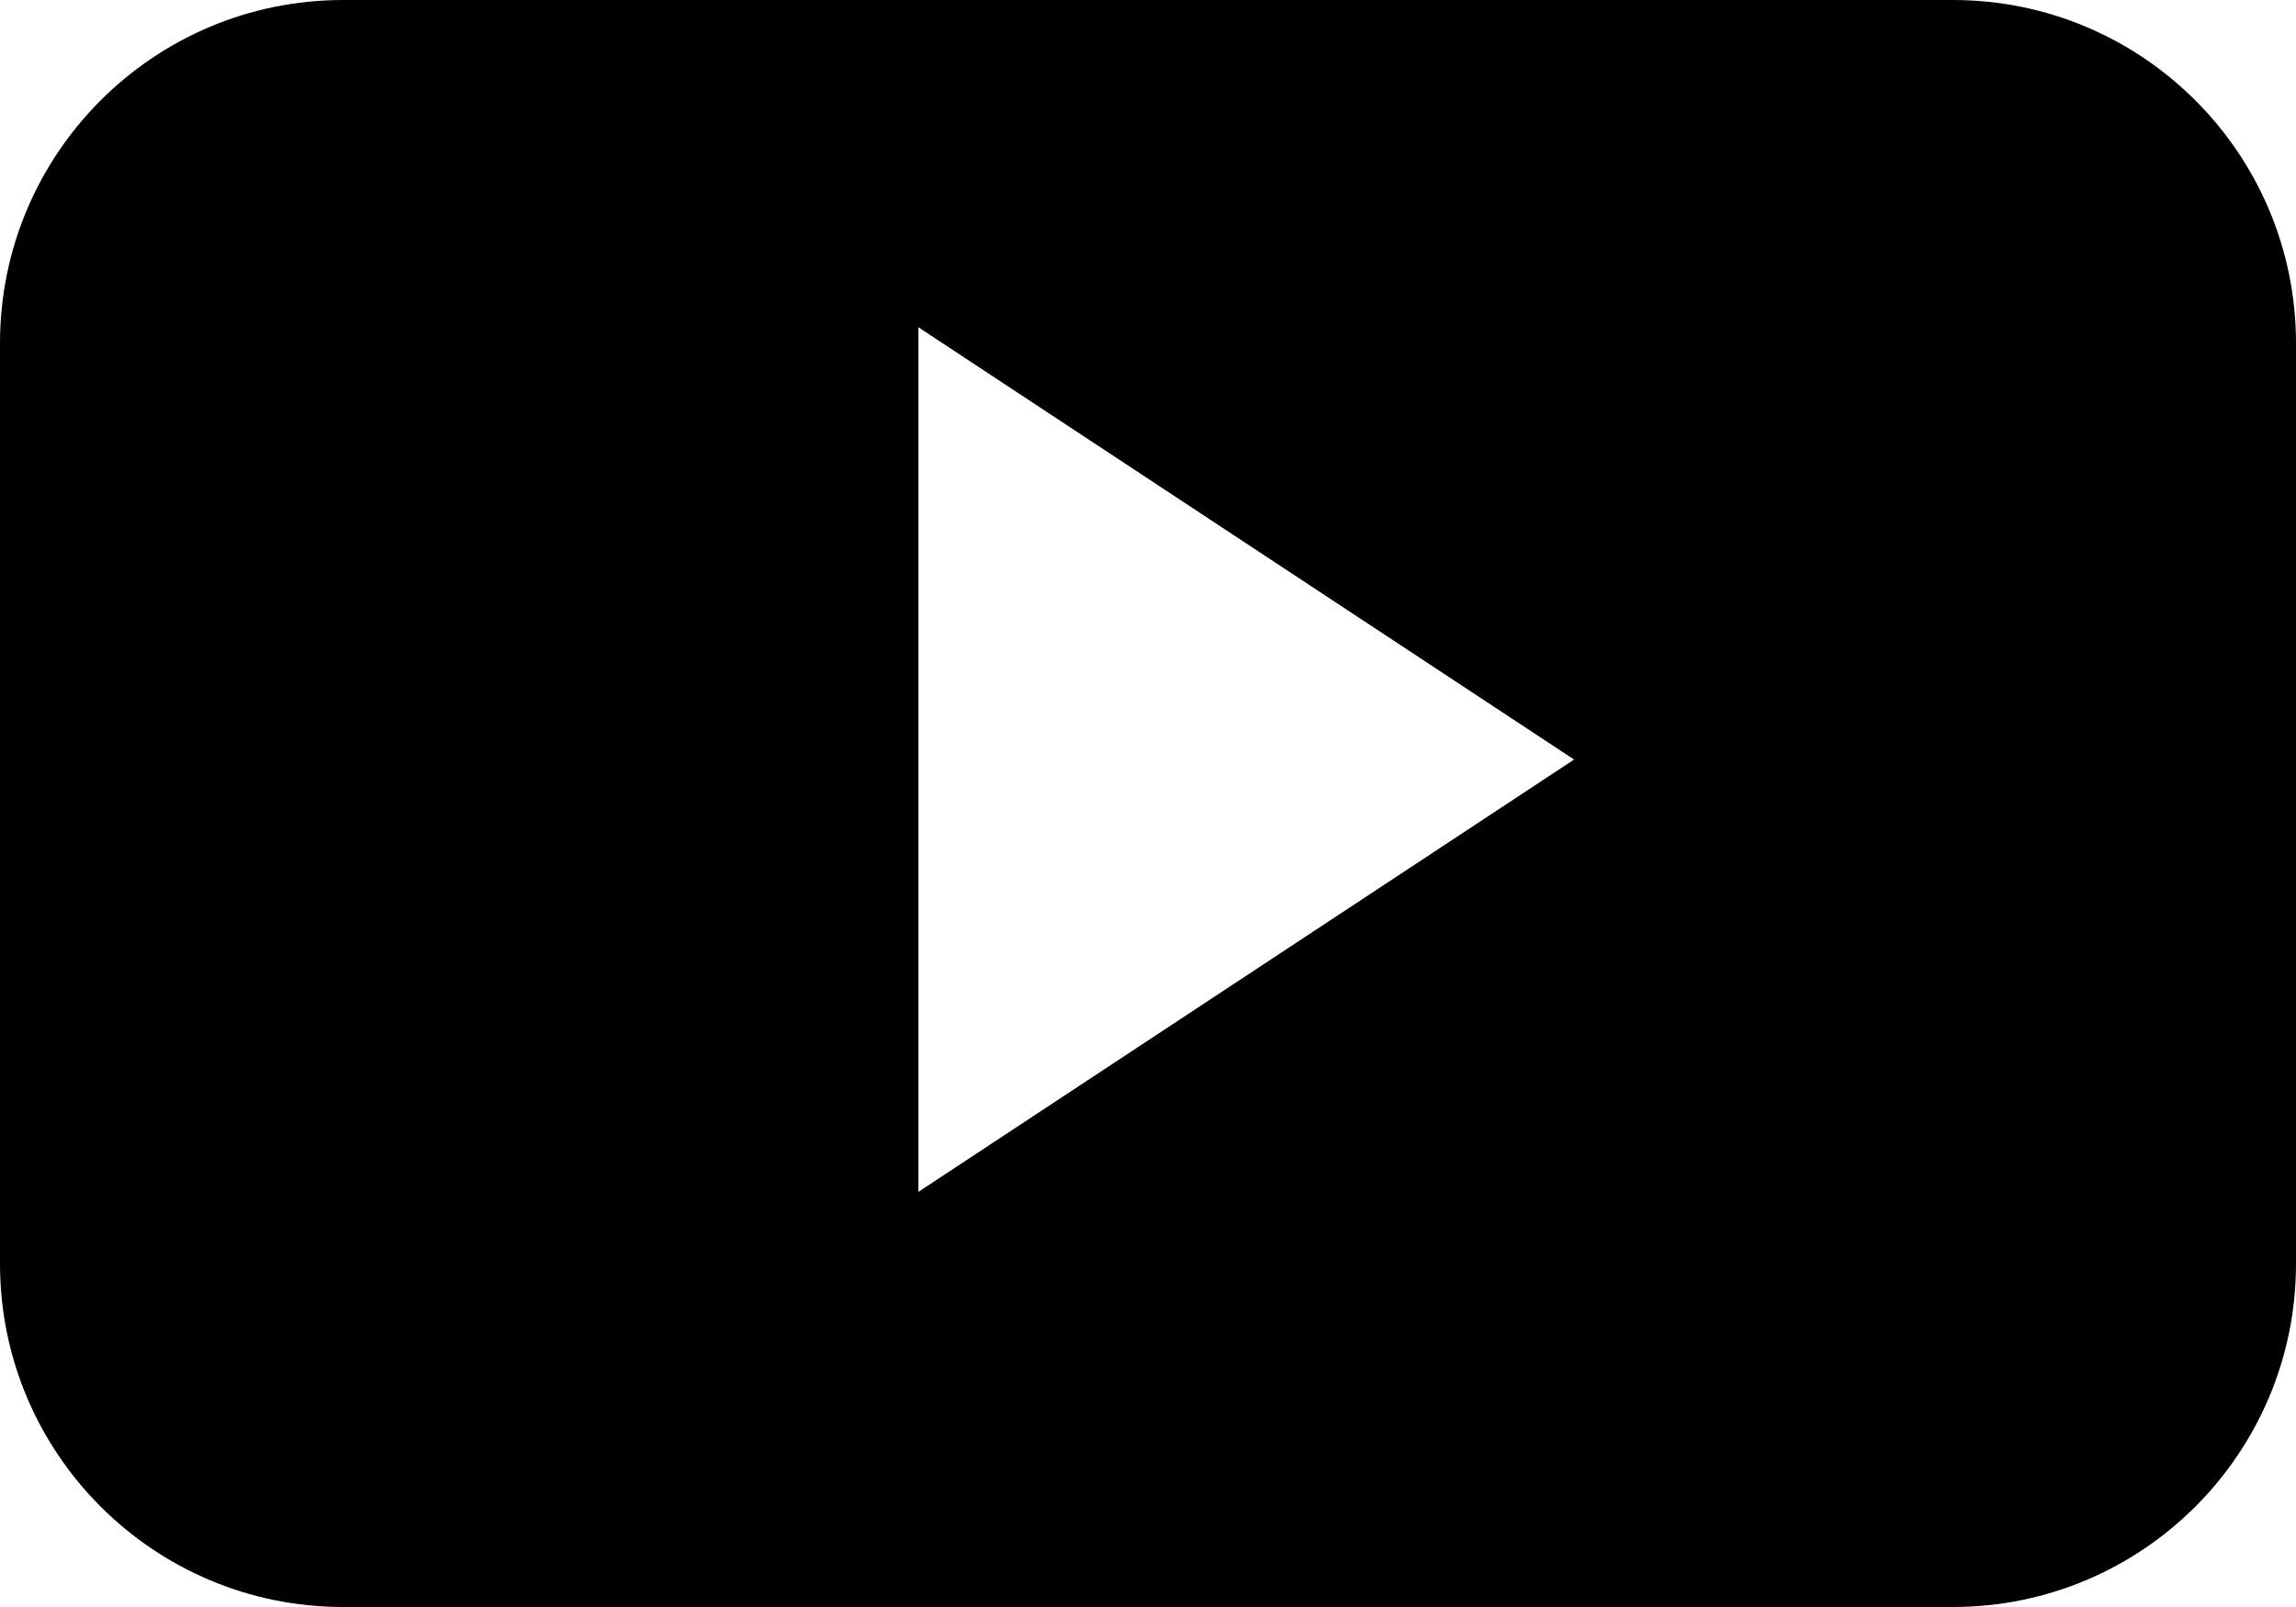
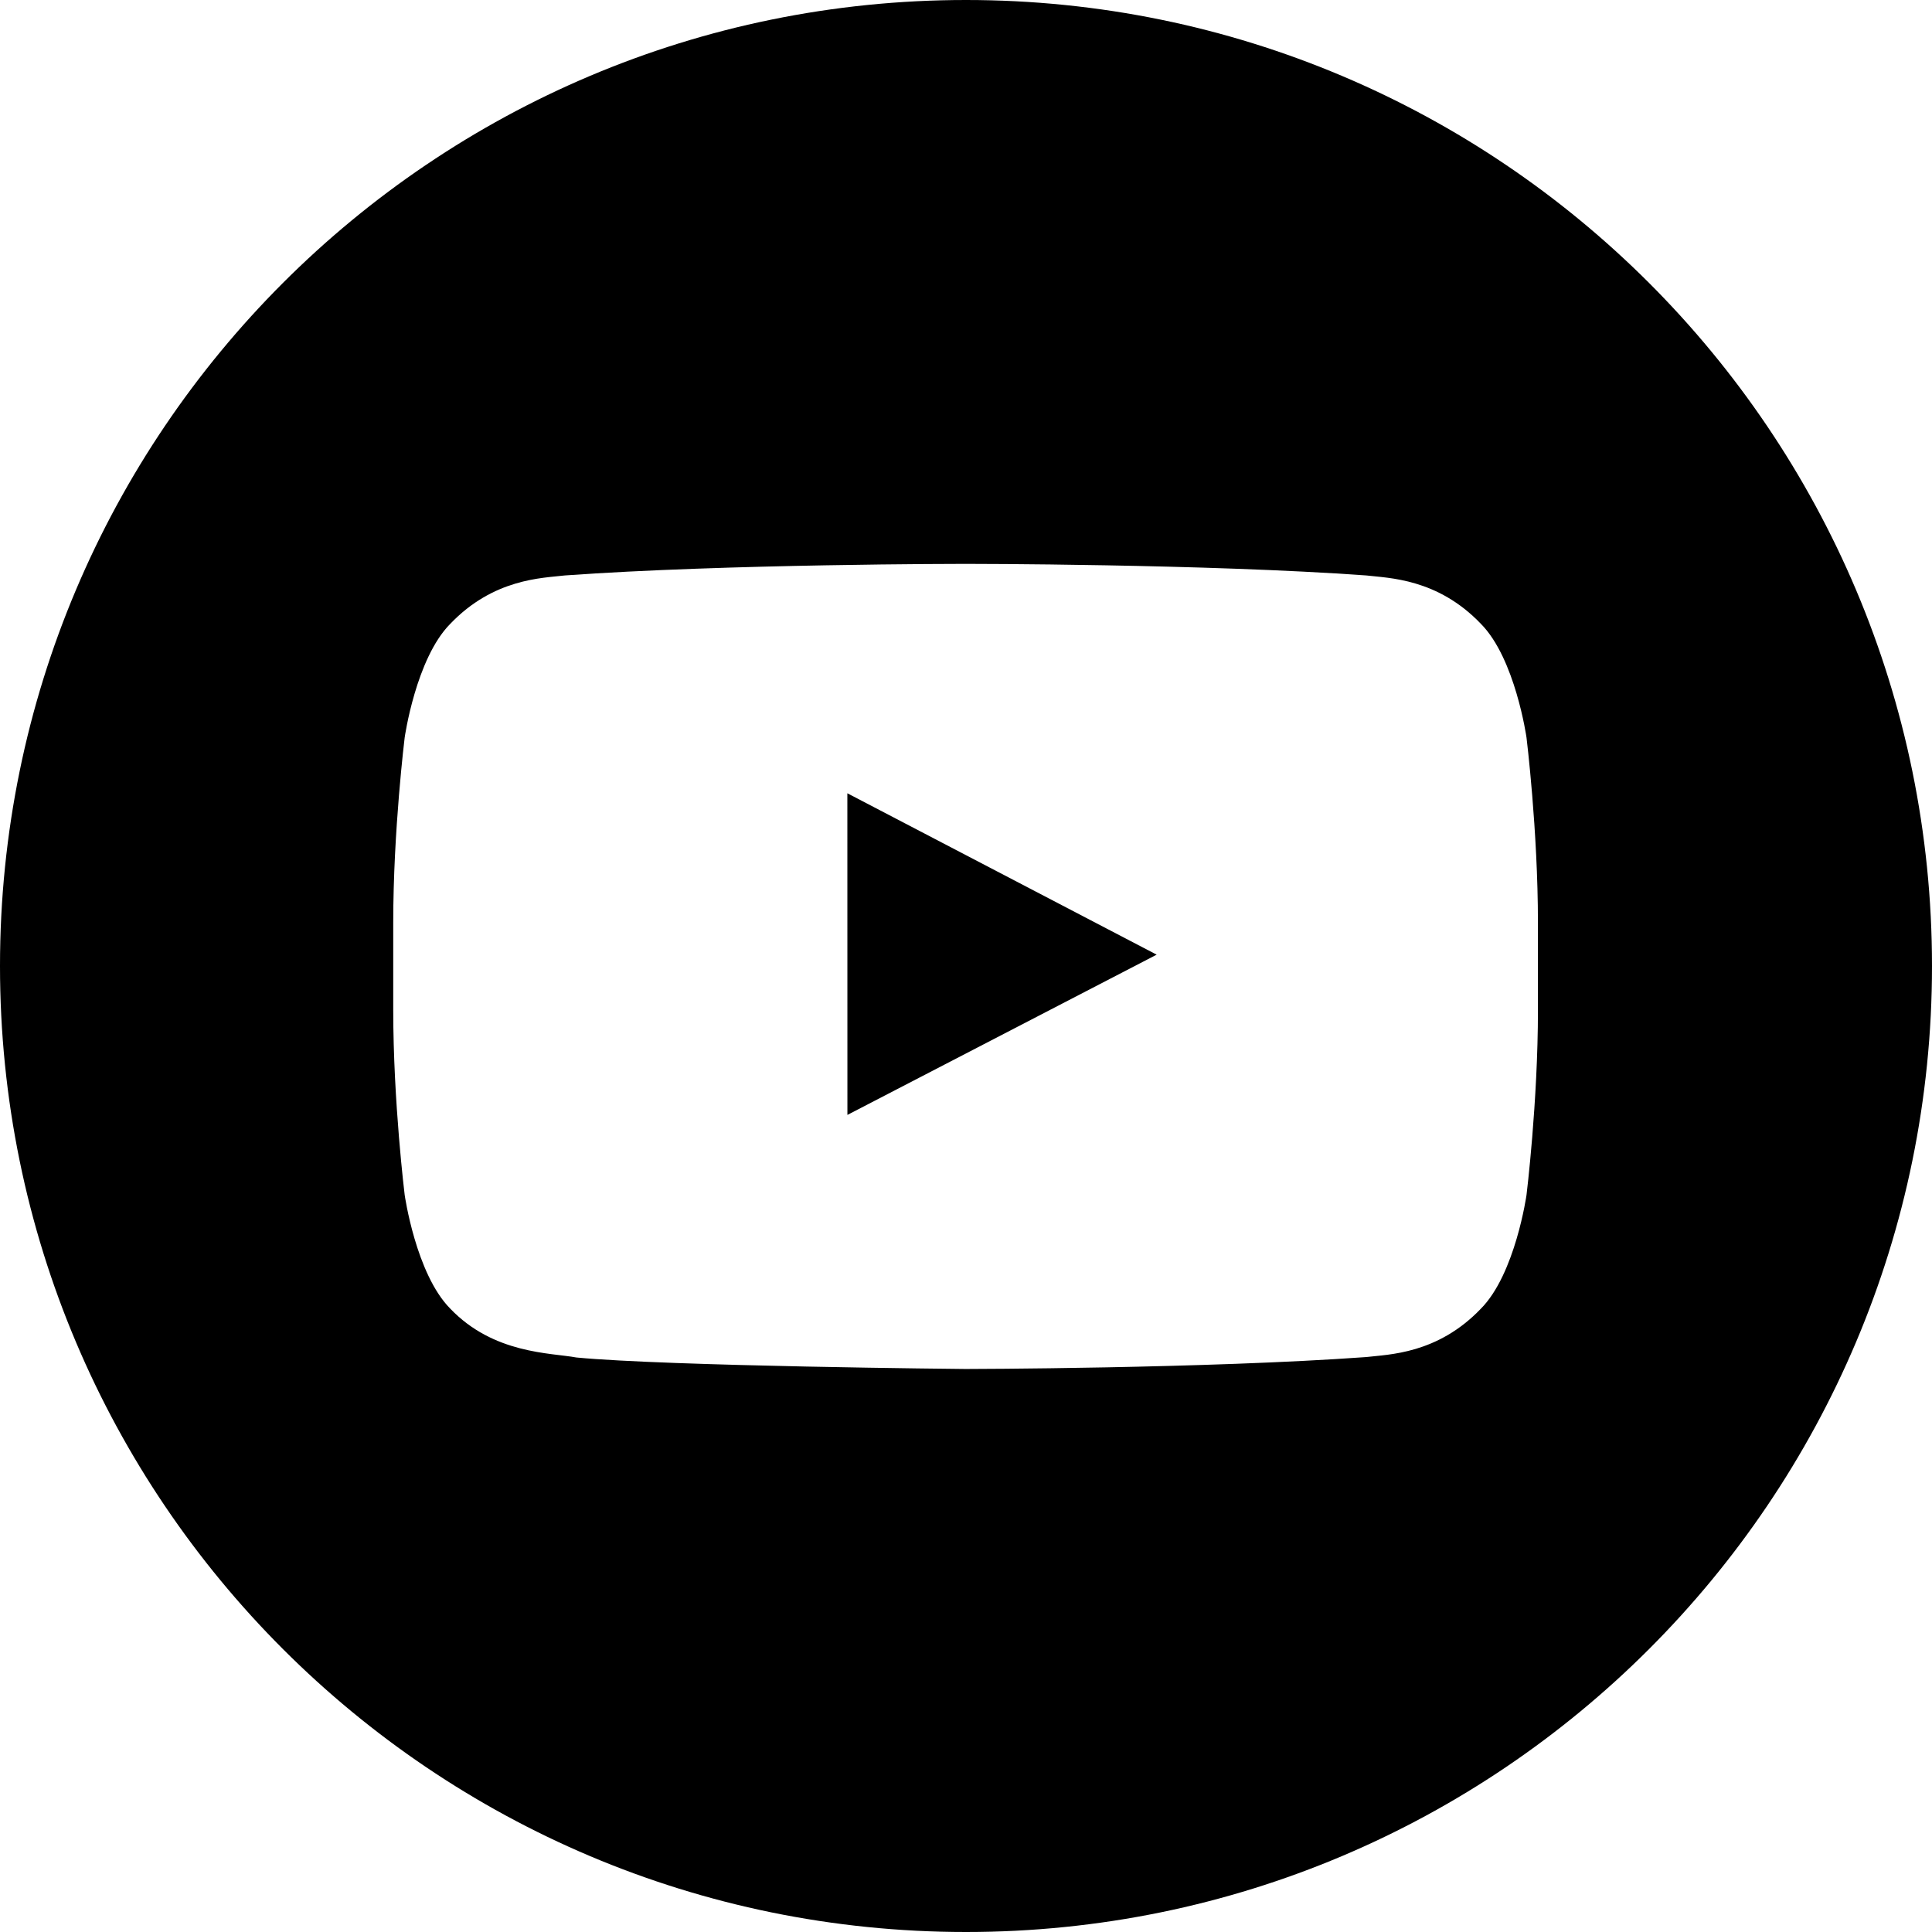
- <svg xmlns="http://www.w3.org/2000/svg" width="90" height="63" viewBox="0 13.5 90 63" enable-background="new 0 13.5 90 63">
-   <path d="M90 26.958C90 19.525 83.98 13.5 76.55 13.5h-63.1C6.02 13.5 0 19.525 0 26.958v36.084C0 70.475 6.02 76.5 13.45 76.5h63.1C83.98 76.5 90 70.475 90 63.042V26.958zM36 60.225V26.33l25.702 16.947L36 60.225z" />
+ <svg xmlns="http://www.w3.org/2000/svg" width="1022" height="1022" viewBox="0 0 1022 1022">
+   <path d="M448.268 589.772L611.858 505 448.24 419.632zM511 0C228.782 0 0 228.782 0 511s228.782 511 511 511 511-228.782 511-511S793.218 0 511 0zm302.55 534.103c0 49-6.045 98.003-6.045 98.003s-5.916 41.73-24.075 60.104c-23.025 24.117-48.835 24.237-60.67 25.65-84.737 6.124-211.977 6.315-211.977 6.315s-157.437-1.437-205.88-6.082c-13.478-2.53-43.735-1.767-66.77-25.884-18.156-18.377-24.064-60.105-24.064-60.105s-6.056-49.002-6.056-98.003v-45.94c0-49 6.055-98.004 6.055-98.004s5.907-41.73 24.063-60.104c23.035-24.118 48.835-24.237 60.672-25.65 84.74-6.124 211.844-6.124 211.844-6.124h.262s127.11 0 211.845 6.125c11.836 1.412 37.646 1.53 60.67 25.65 18.16 18.374 24.076 60.103 24.076 60.103s6.046 49.003 6.046 98.004v45.94z" />
</svg>
